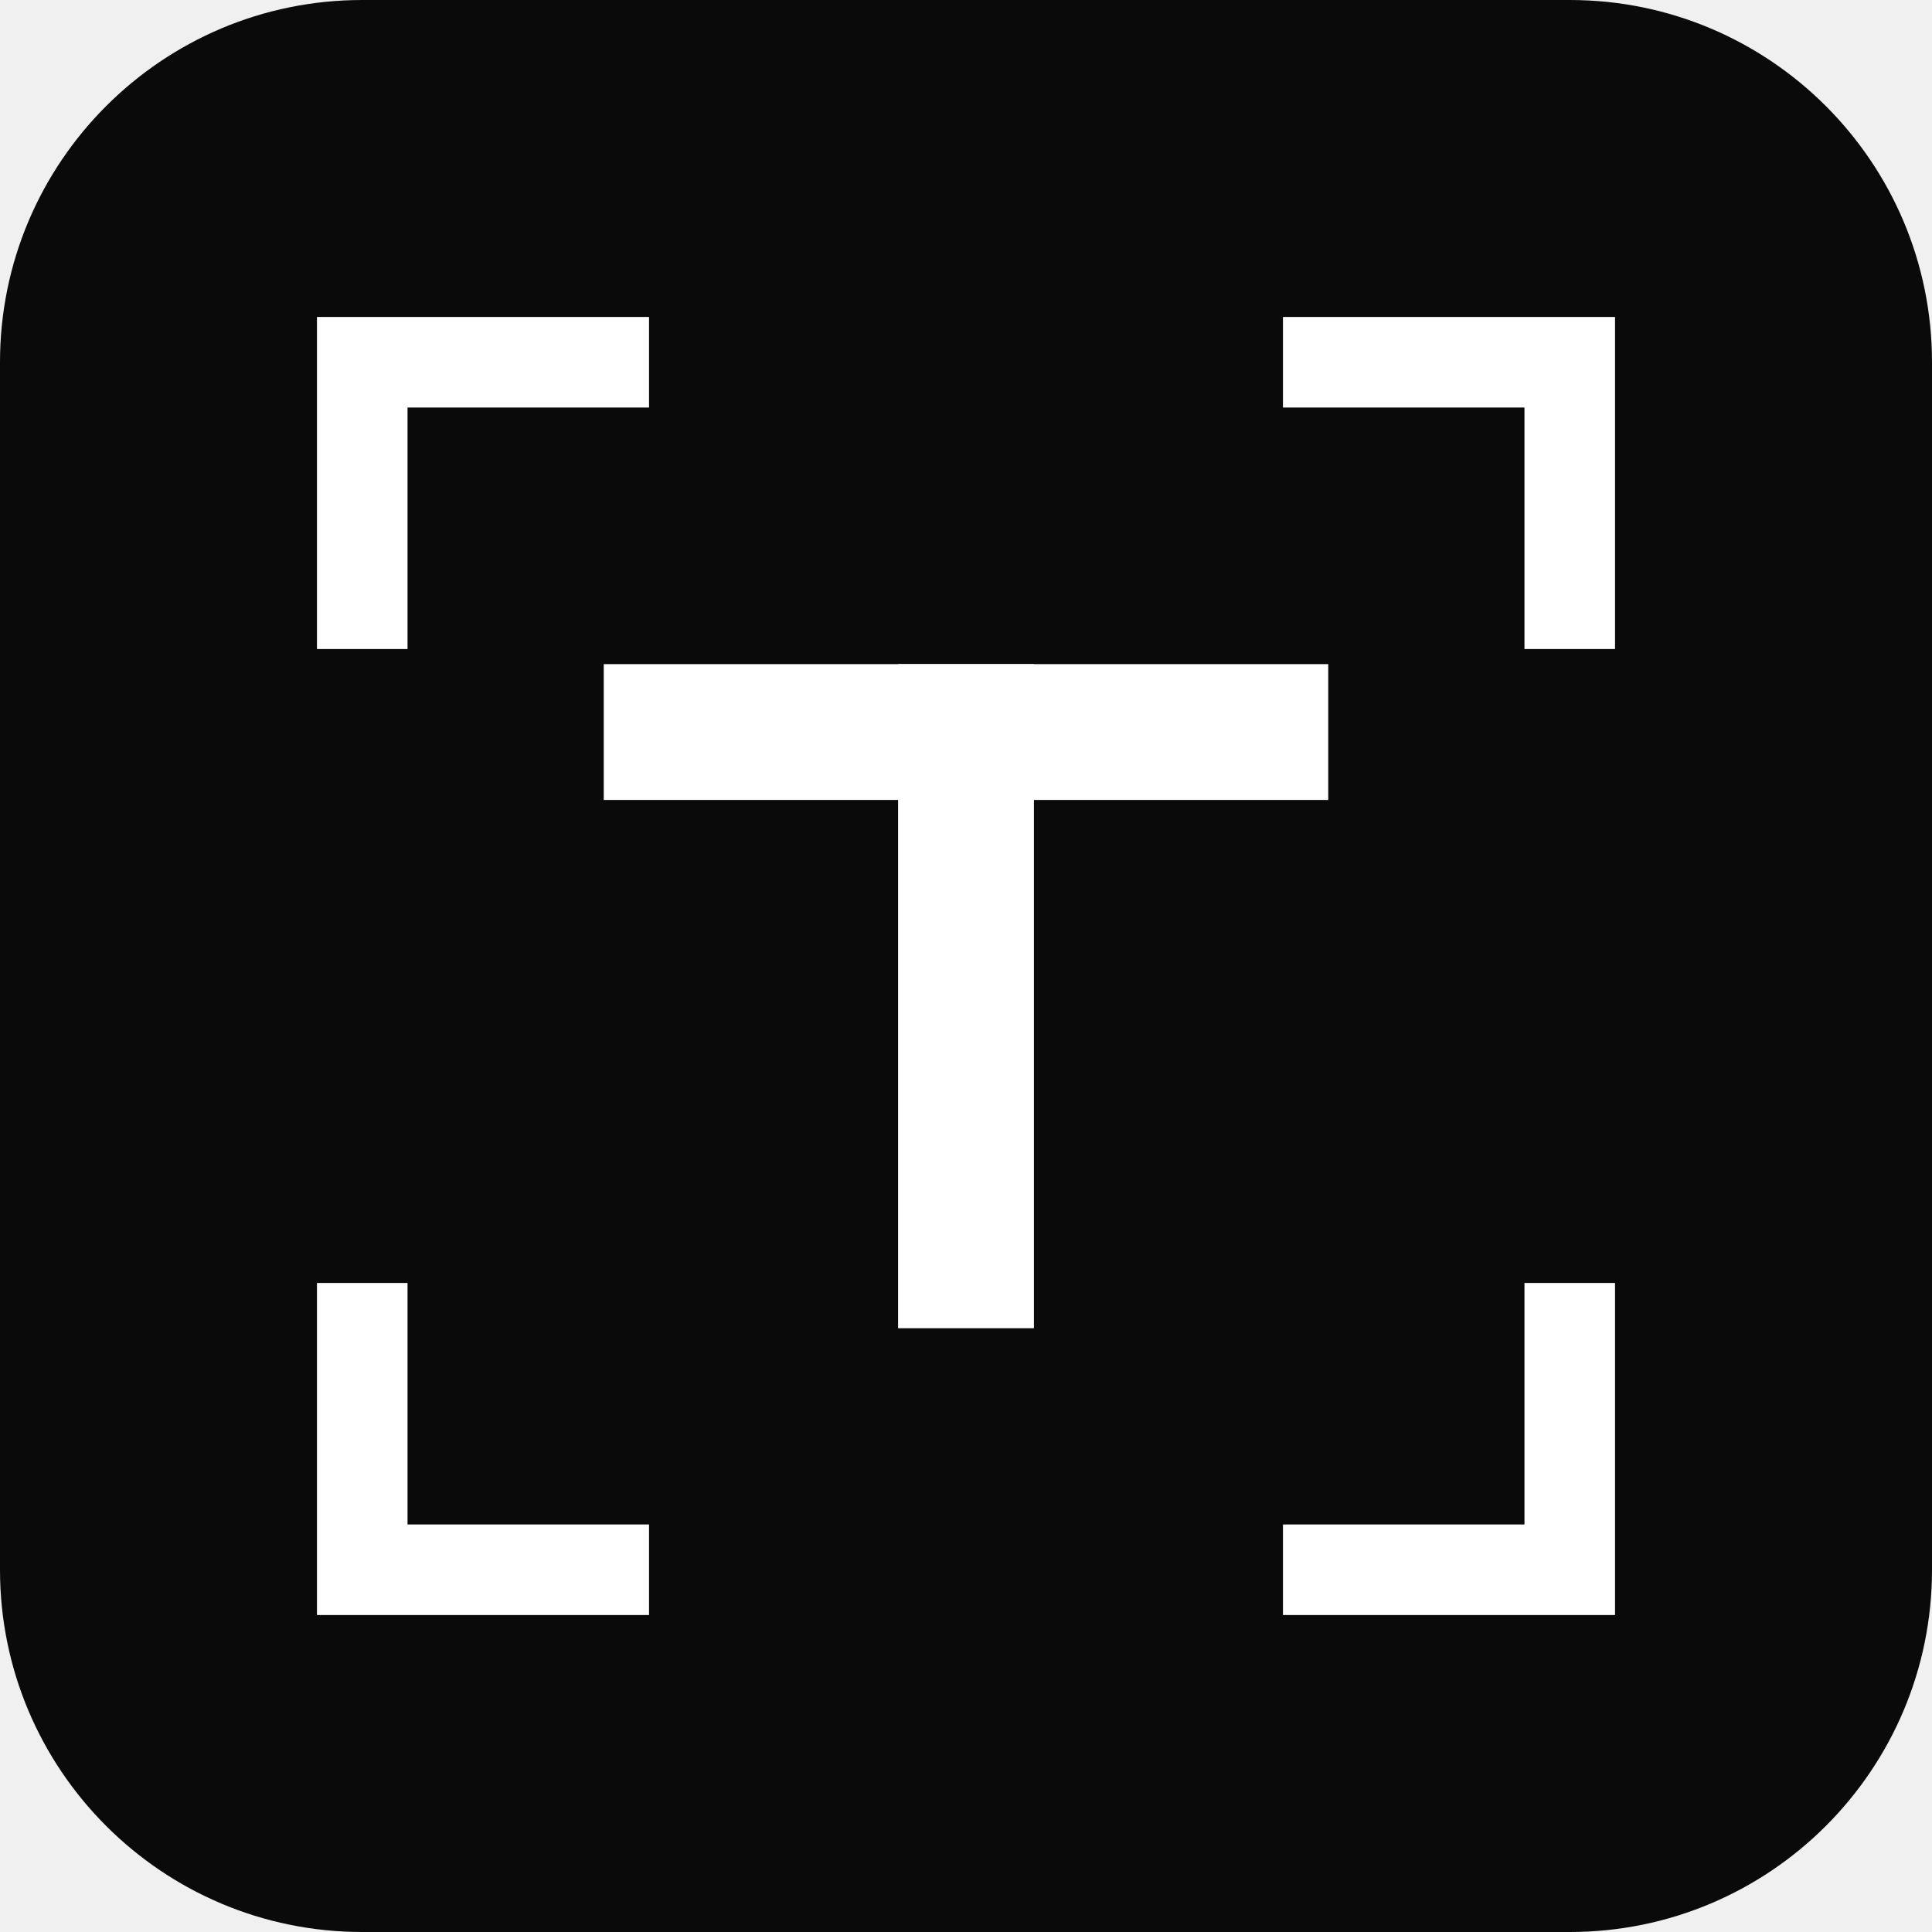
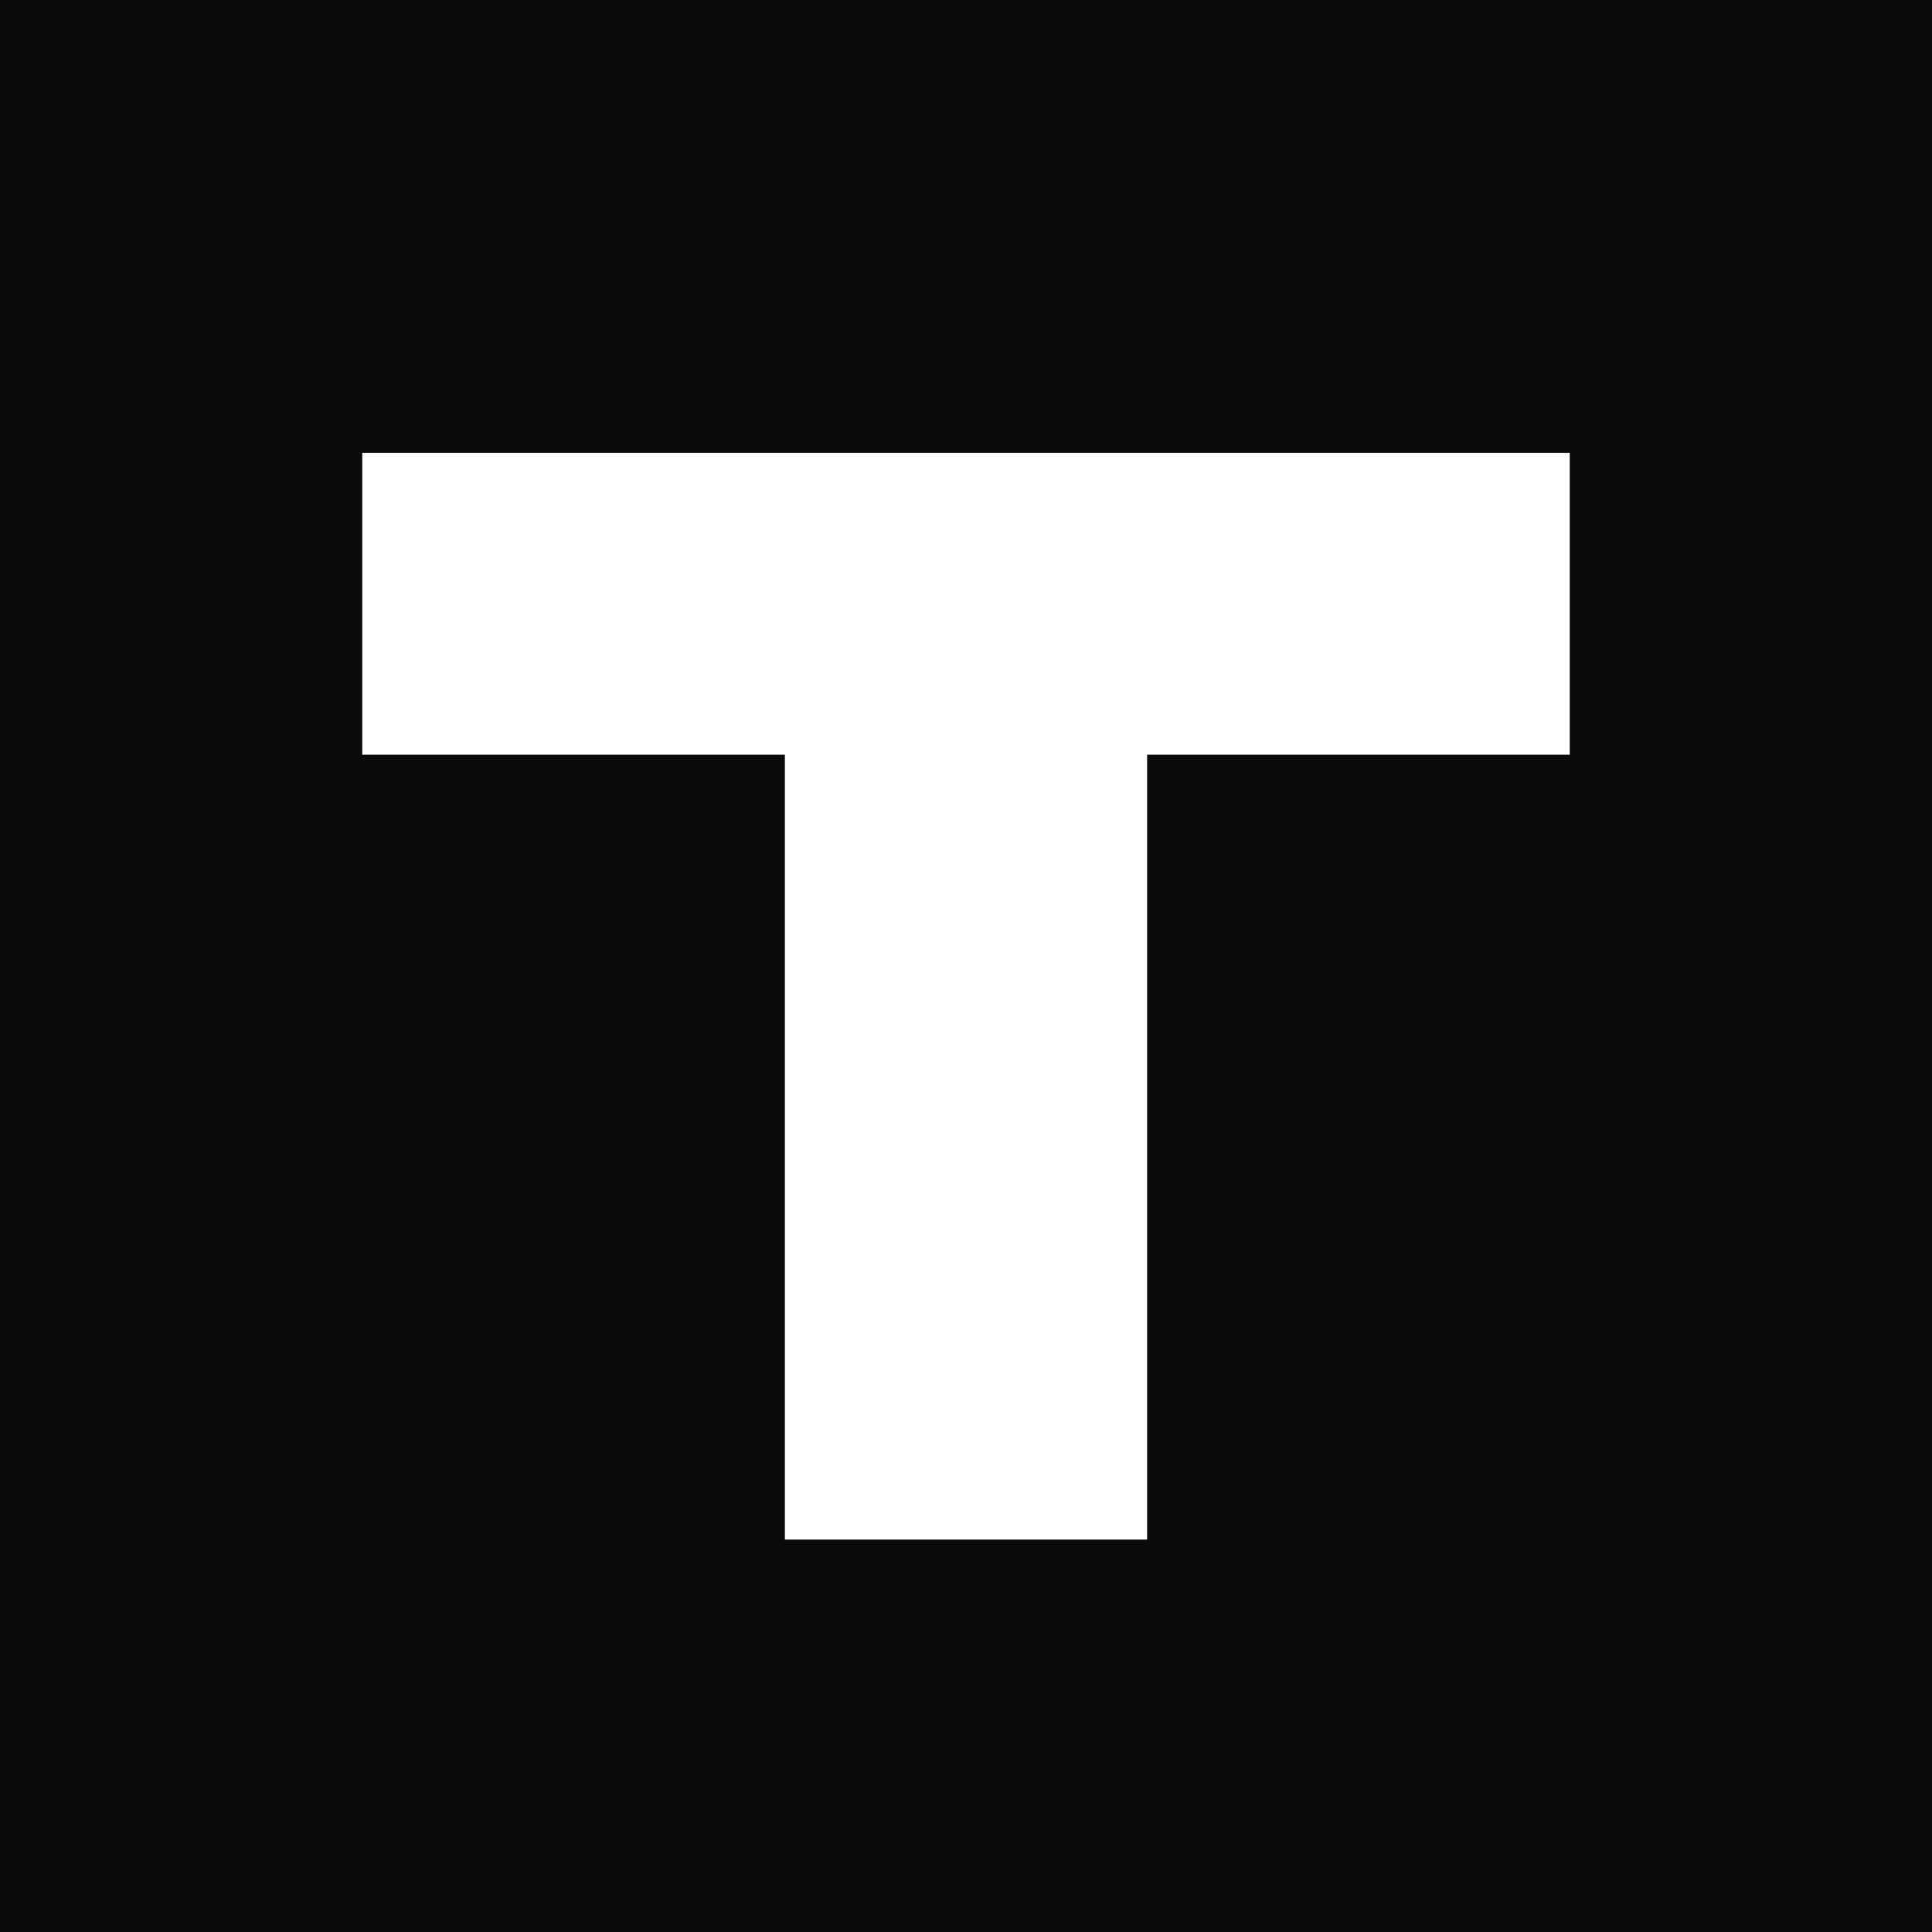
<svg xmlns="http://www.w3.org/2000/svg" viewBox="0 0 64 64" width="64" height="64" role="img" aria-label="TLMK Studio">
-   <rect width="64" height="64" rx="12" fill="#0A0A0A" />
-   <g fill="none" stroke="#FFFFFF" stroke-width="3" stroke-linecap="square">
-     <path d="M12 20 V12 H20" />
-     <path d="M44 12 H52 V20" />
-     <path d="M52 44 V52 H44" />
-     <path d="M20 52 H12 V44" />
-   </g>
-   <g fill="#FFFFFF">
-     <rect x="20" y="22" width="24" height="4.5" />
-     <rect x="29.75" y="22" width="4.5" height="22" />
-   </g>
+   <rect width="64" height="64" fill="#0A0A0A" />
+   <path d="M12 15 H52 V25 H38 V51 H26 V25 H12 Z" fill="#FFFFFF" />
</svg>
